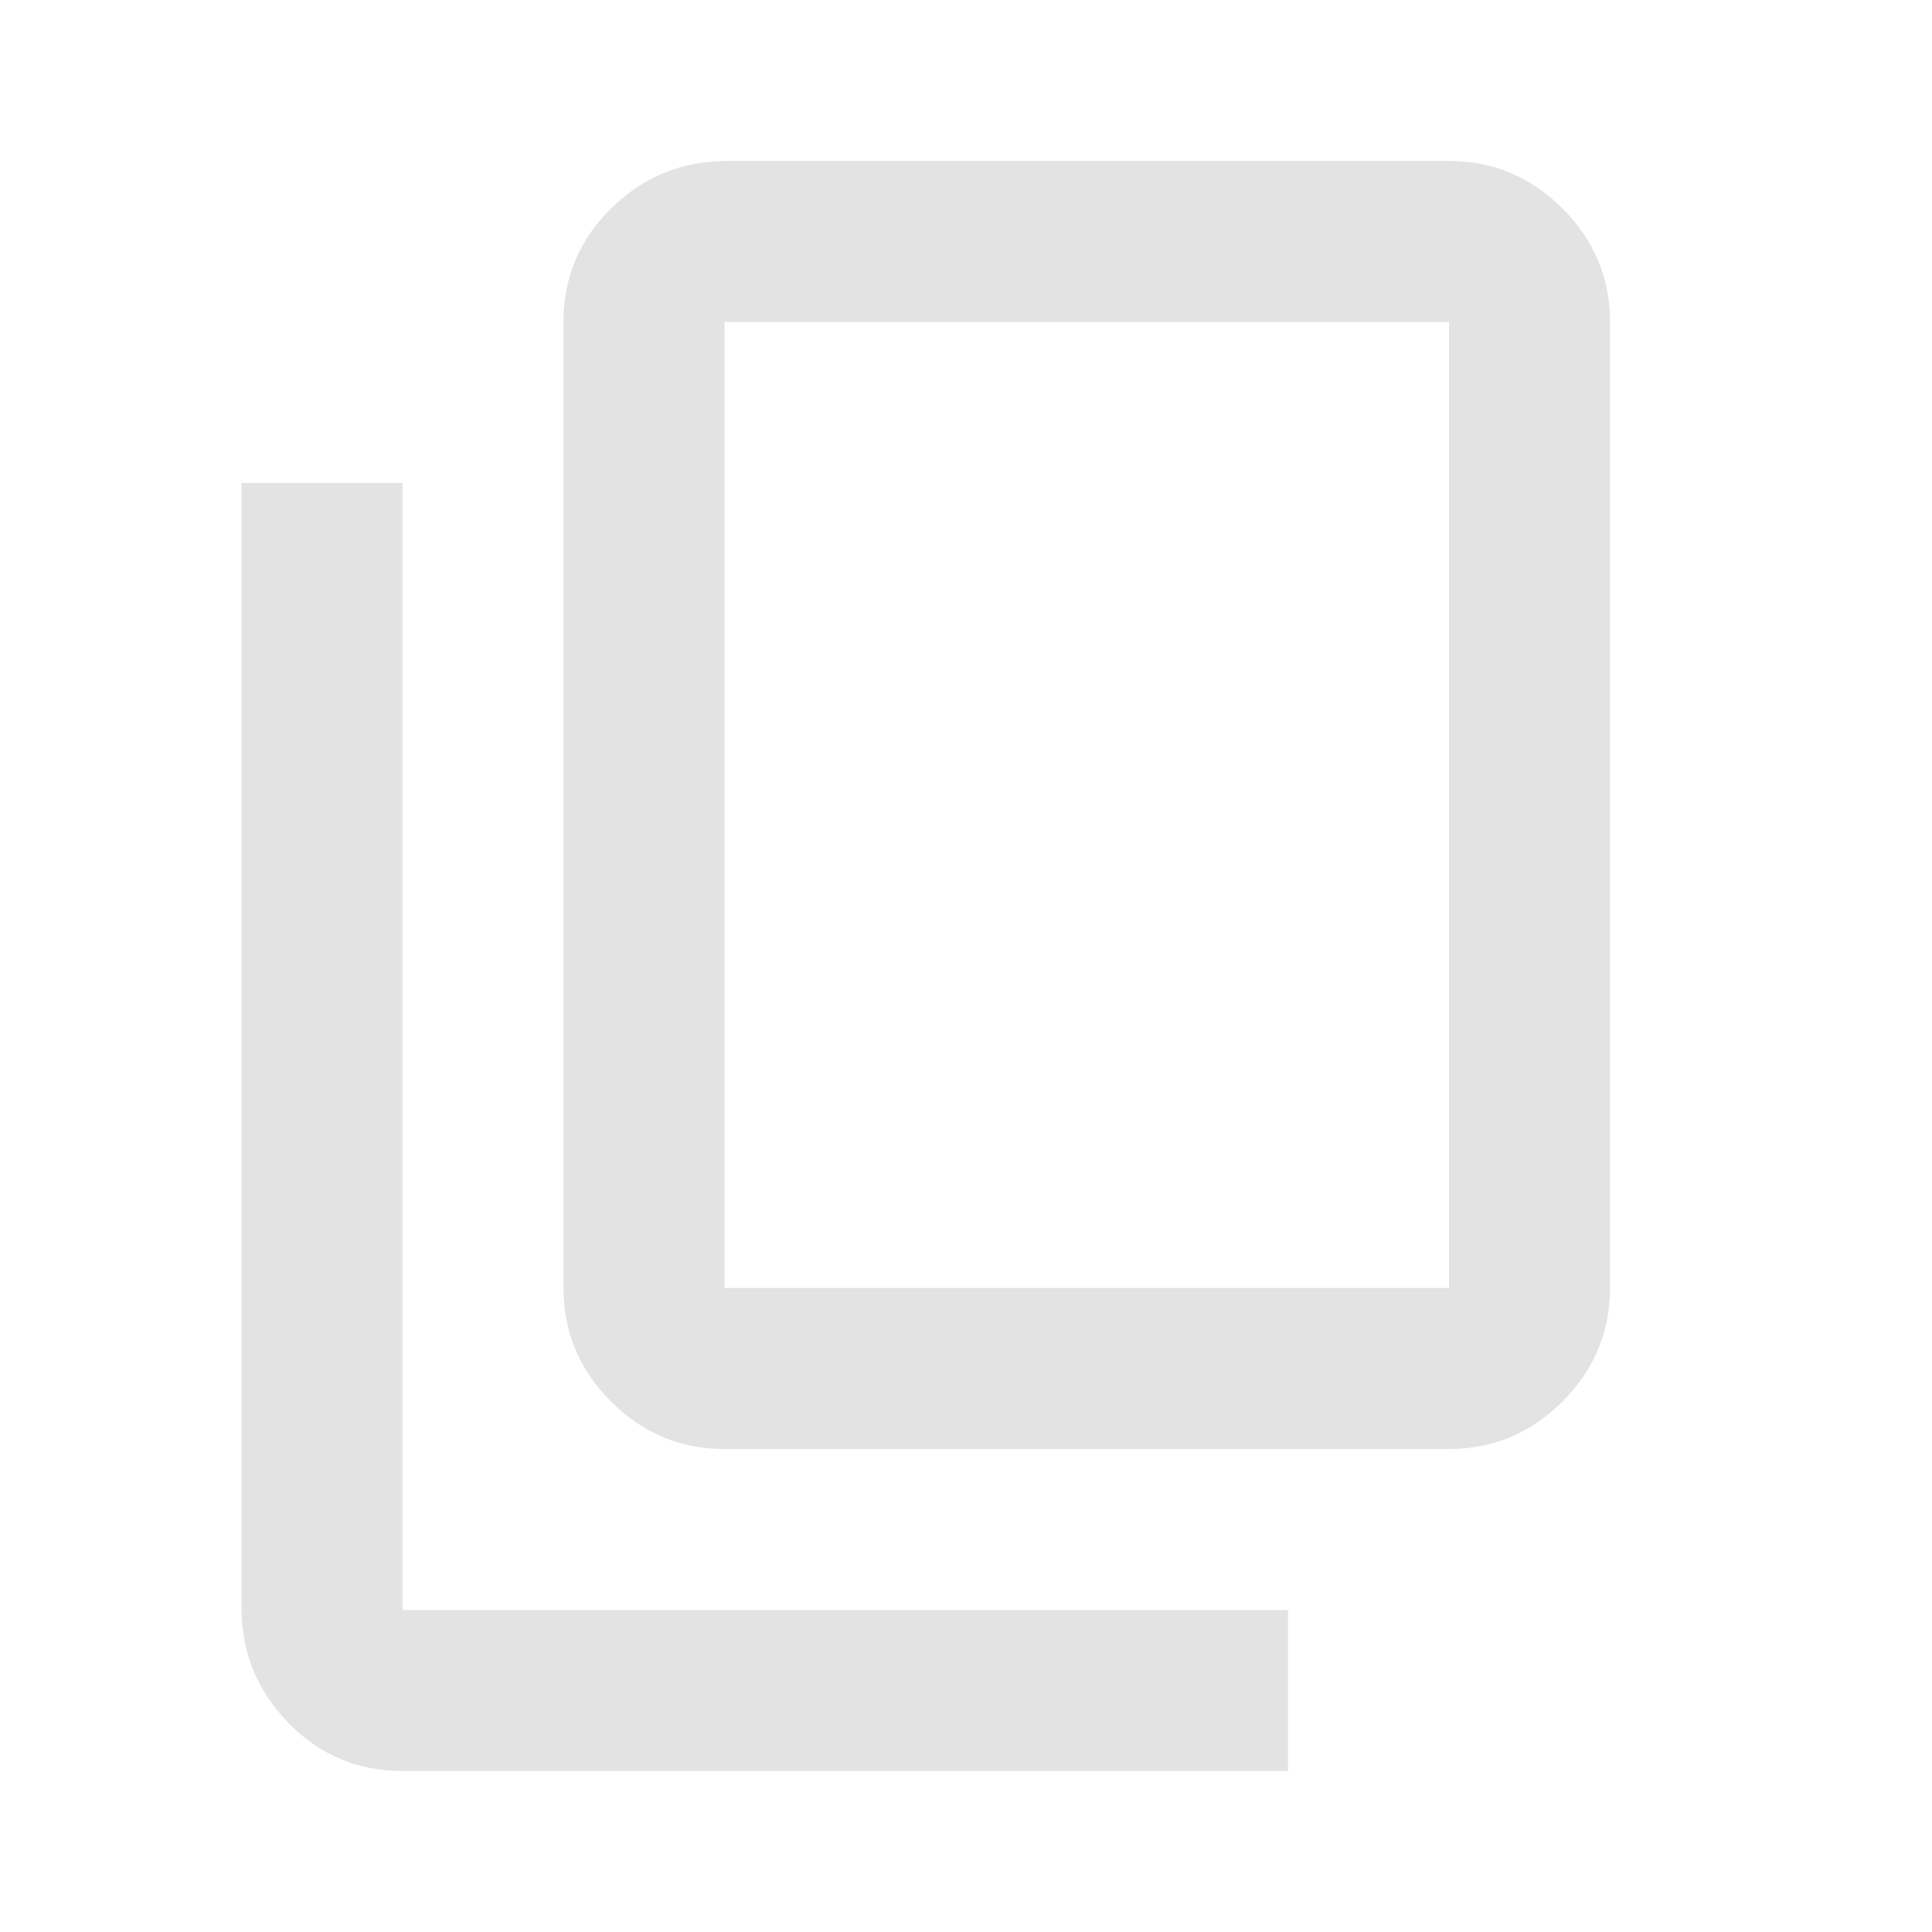
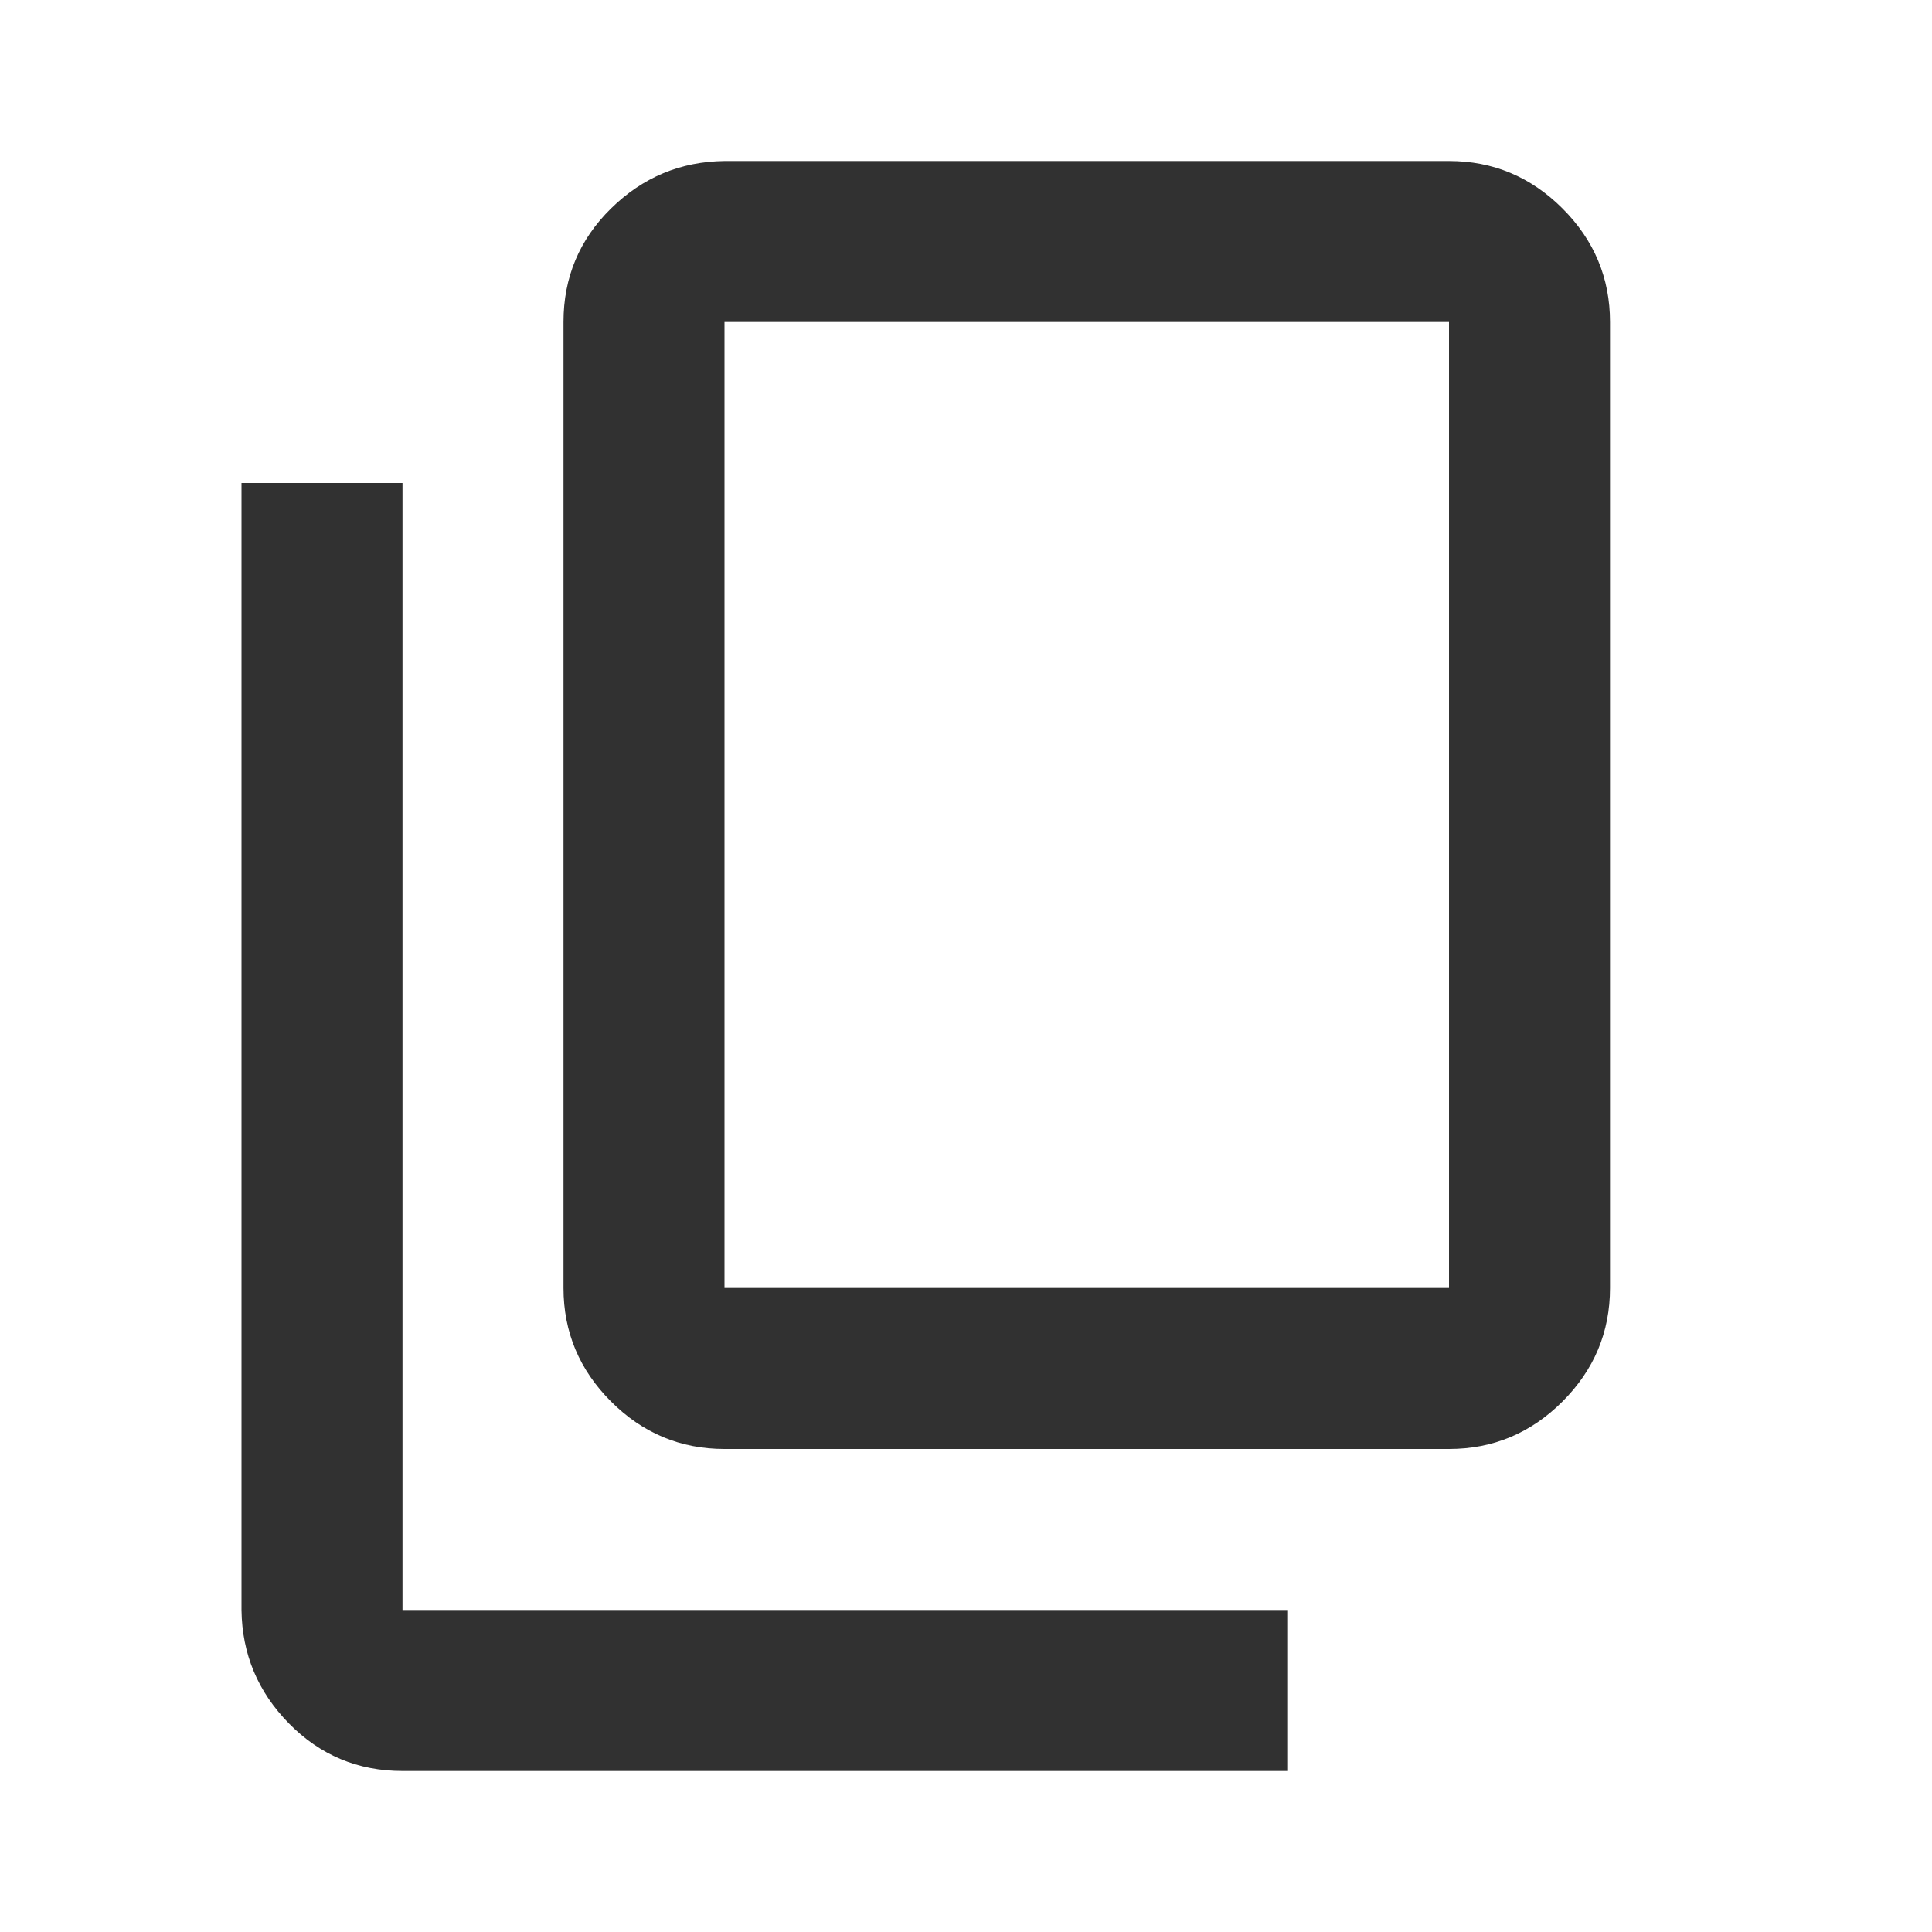
- <svg xmlns="http://www.w3.org/2000/svg" viewBox="0 0 24 24" fill="#e3e3e3">
+ <svg xmlns="http://www.w3.org/2000/svg" viewBox="0 0 24 24" fill="#313131">
  <path d="M9,18q-0.82,0-1.41-0.59T7,16V4Q7,3.17 7.59,2.59T9,2h9q0.82,0 1.41,0.59T20,4V16q0,0.82-0.59,1.41T18,18H9Zm0-2h9V4H9V16ZM5,22q-0.83,0-1.41-0.59T3,20V6H5V20H16v2H5Zm4-6V4V16Z" />
</svg>
